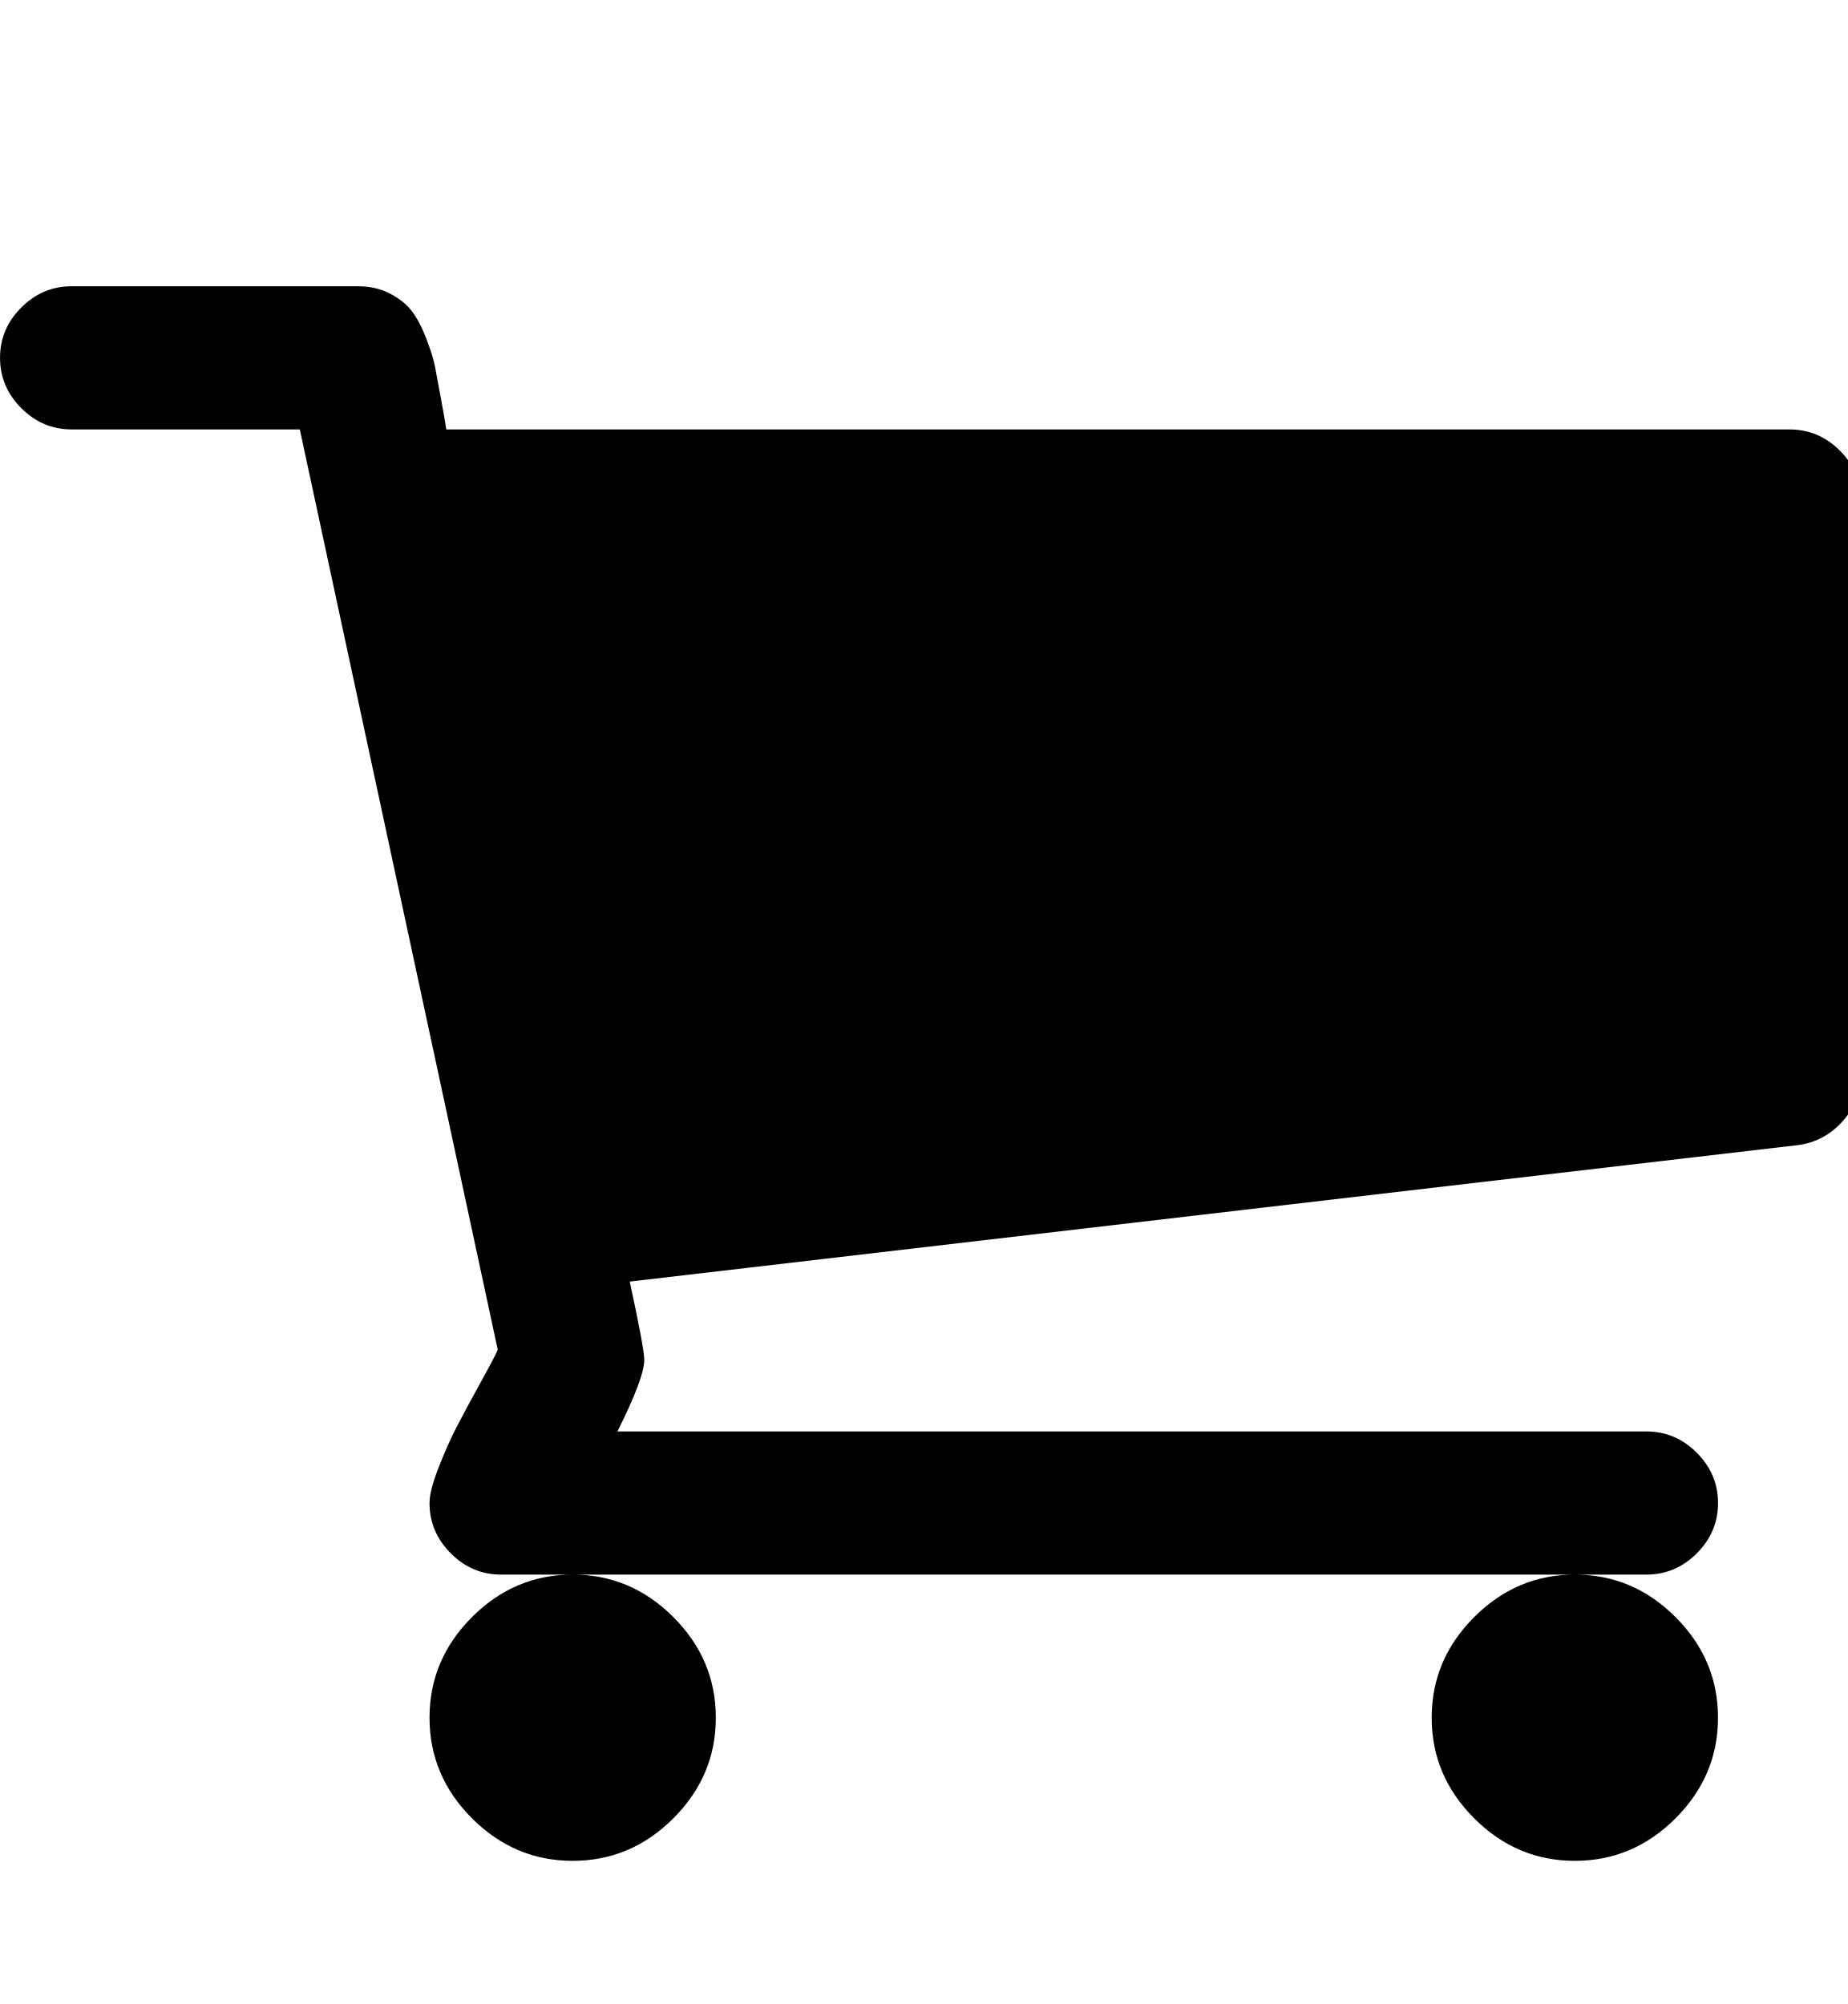
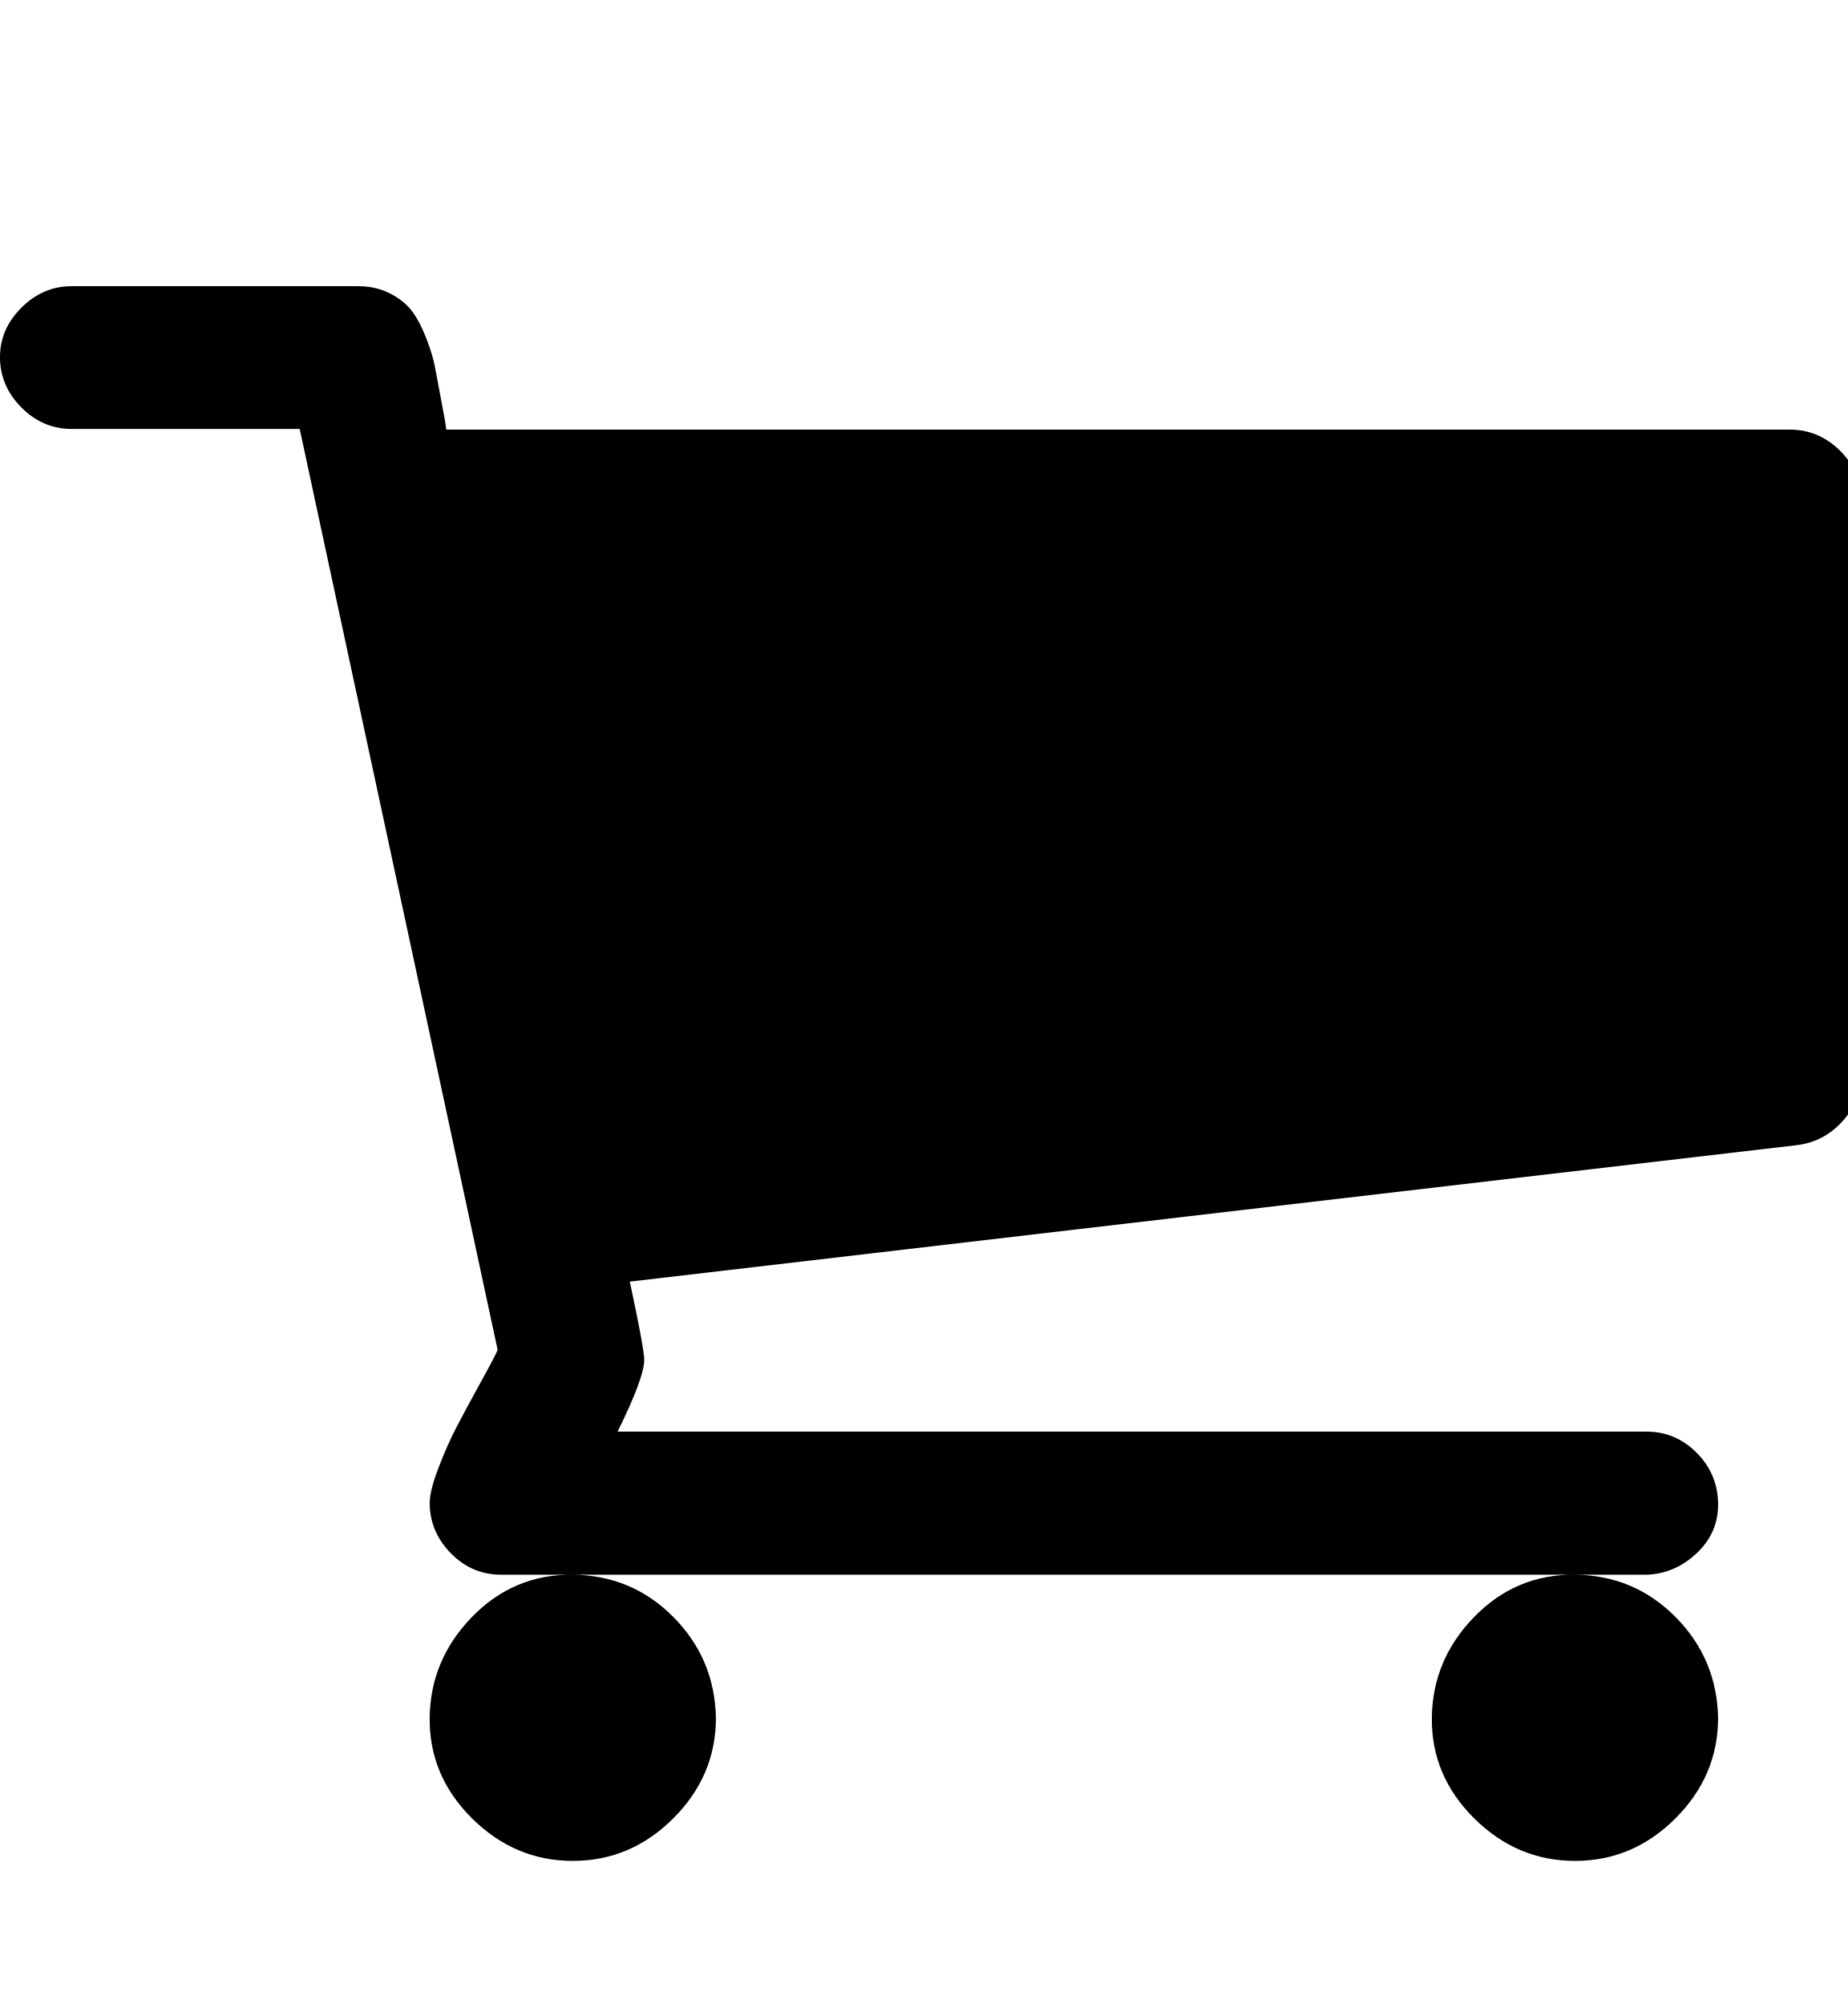
- <svg xmlns="http://www.w3.org/2000/svg" version="1.1" width="59" height="64" viewBox="0 0 59 64">
-   <path d="M22.857 54.857q0 1.857-1.357 3.214t-3.214 1.357-3.214-1.357-1.357-3.214 1.357-3.214 3.214-1.357 3.214 1.357 1.357 3.214zM54.857 54.857q0 1.857-1.357 3.214t-3.214 1.357-3.214-1.357-1.357-3.214 1.357-3.214 3.214-1.357 3.214 1.357 1.357 3.214zM59.429 16v18.286q0 0.857-0.589 1.518t-1.446 0.768l-37.286 4.357q0.464 2.143 0.464 2.5 0 0.571-0.857 2.286h32.857q0.929 0 1.607 0.679t0.679 1.607-0.679 1.607-1.607 0.679h-36.571q-0.929 0-1.607-0.679t-0.679-1.607q0-0.393 0.286-1.125t0.571-1.286 0.768-1.429 0.554-1.054l-6.321-29.393h-7.286q-0.929 0-1.607-0.679t-0.679-1.607 0.679-1.607 1.607-0.679h9.143q0.571 0 1.018 0.232t0.696 0.554 0.464 0.875 0.286 0.929 0.196 1.054 0.161 0.929h42.893q0.929 0 1.607 0.679t0.679 1.607z" />
+ <svg xmlns="http://www.w3.org/2000/svg" width="59" height="64">
+   <path d="M22.86 54.86q0 1.85-1.36 3.21t-3.21 1.36-3.22-1.36-1.35-3.21 1.35-3.22 3.22-1.35 3.21 1.35 1.36 3.22zm32 0q0 1.85-1.36 3.21t-3.21 1.36-3.22-1.36-1.35-3.21 1.35-3.22 3.22-1.35 3.21 1.35 1.36 3.22zM59.43 16v18.29q0 .85-.59 1.51t-1.45.77l-37.28 4.36q.46 2.14.46 2.5 0 .57-.85 2.29h32.85q.93 0 1.6.67t.69 1.61-.68 1.6-1.6.69H16q-.93 0-1.6-.68t-.68-1.6q0-.4.28-1.13t.57-1.29.77-1.43.55-1.05L9.57 13.7H2.3q-.93 0-1.61-.68T0 11.43t.68-1.6 1.6-.69h9.15q.57 0 1.02.23t.7.56.46.87.28.93.2 1.06.16.93h42.9q.92 0 1.6.67t.68 1.61z" />
</svg>
